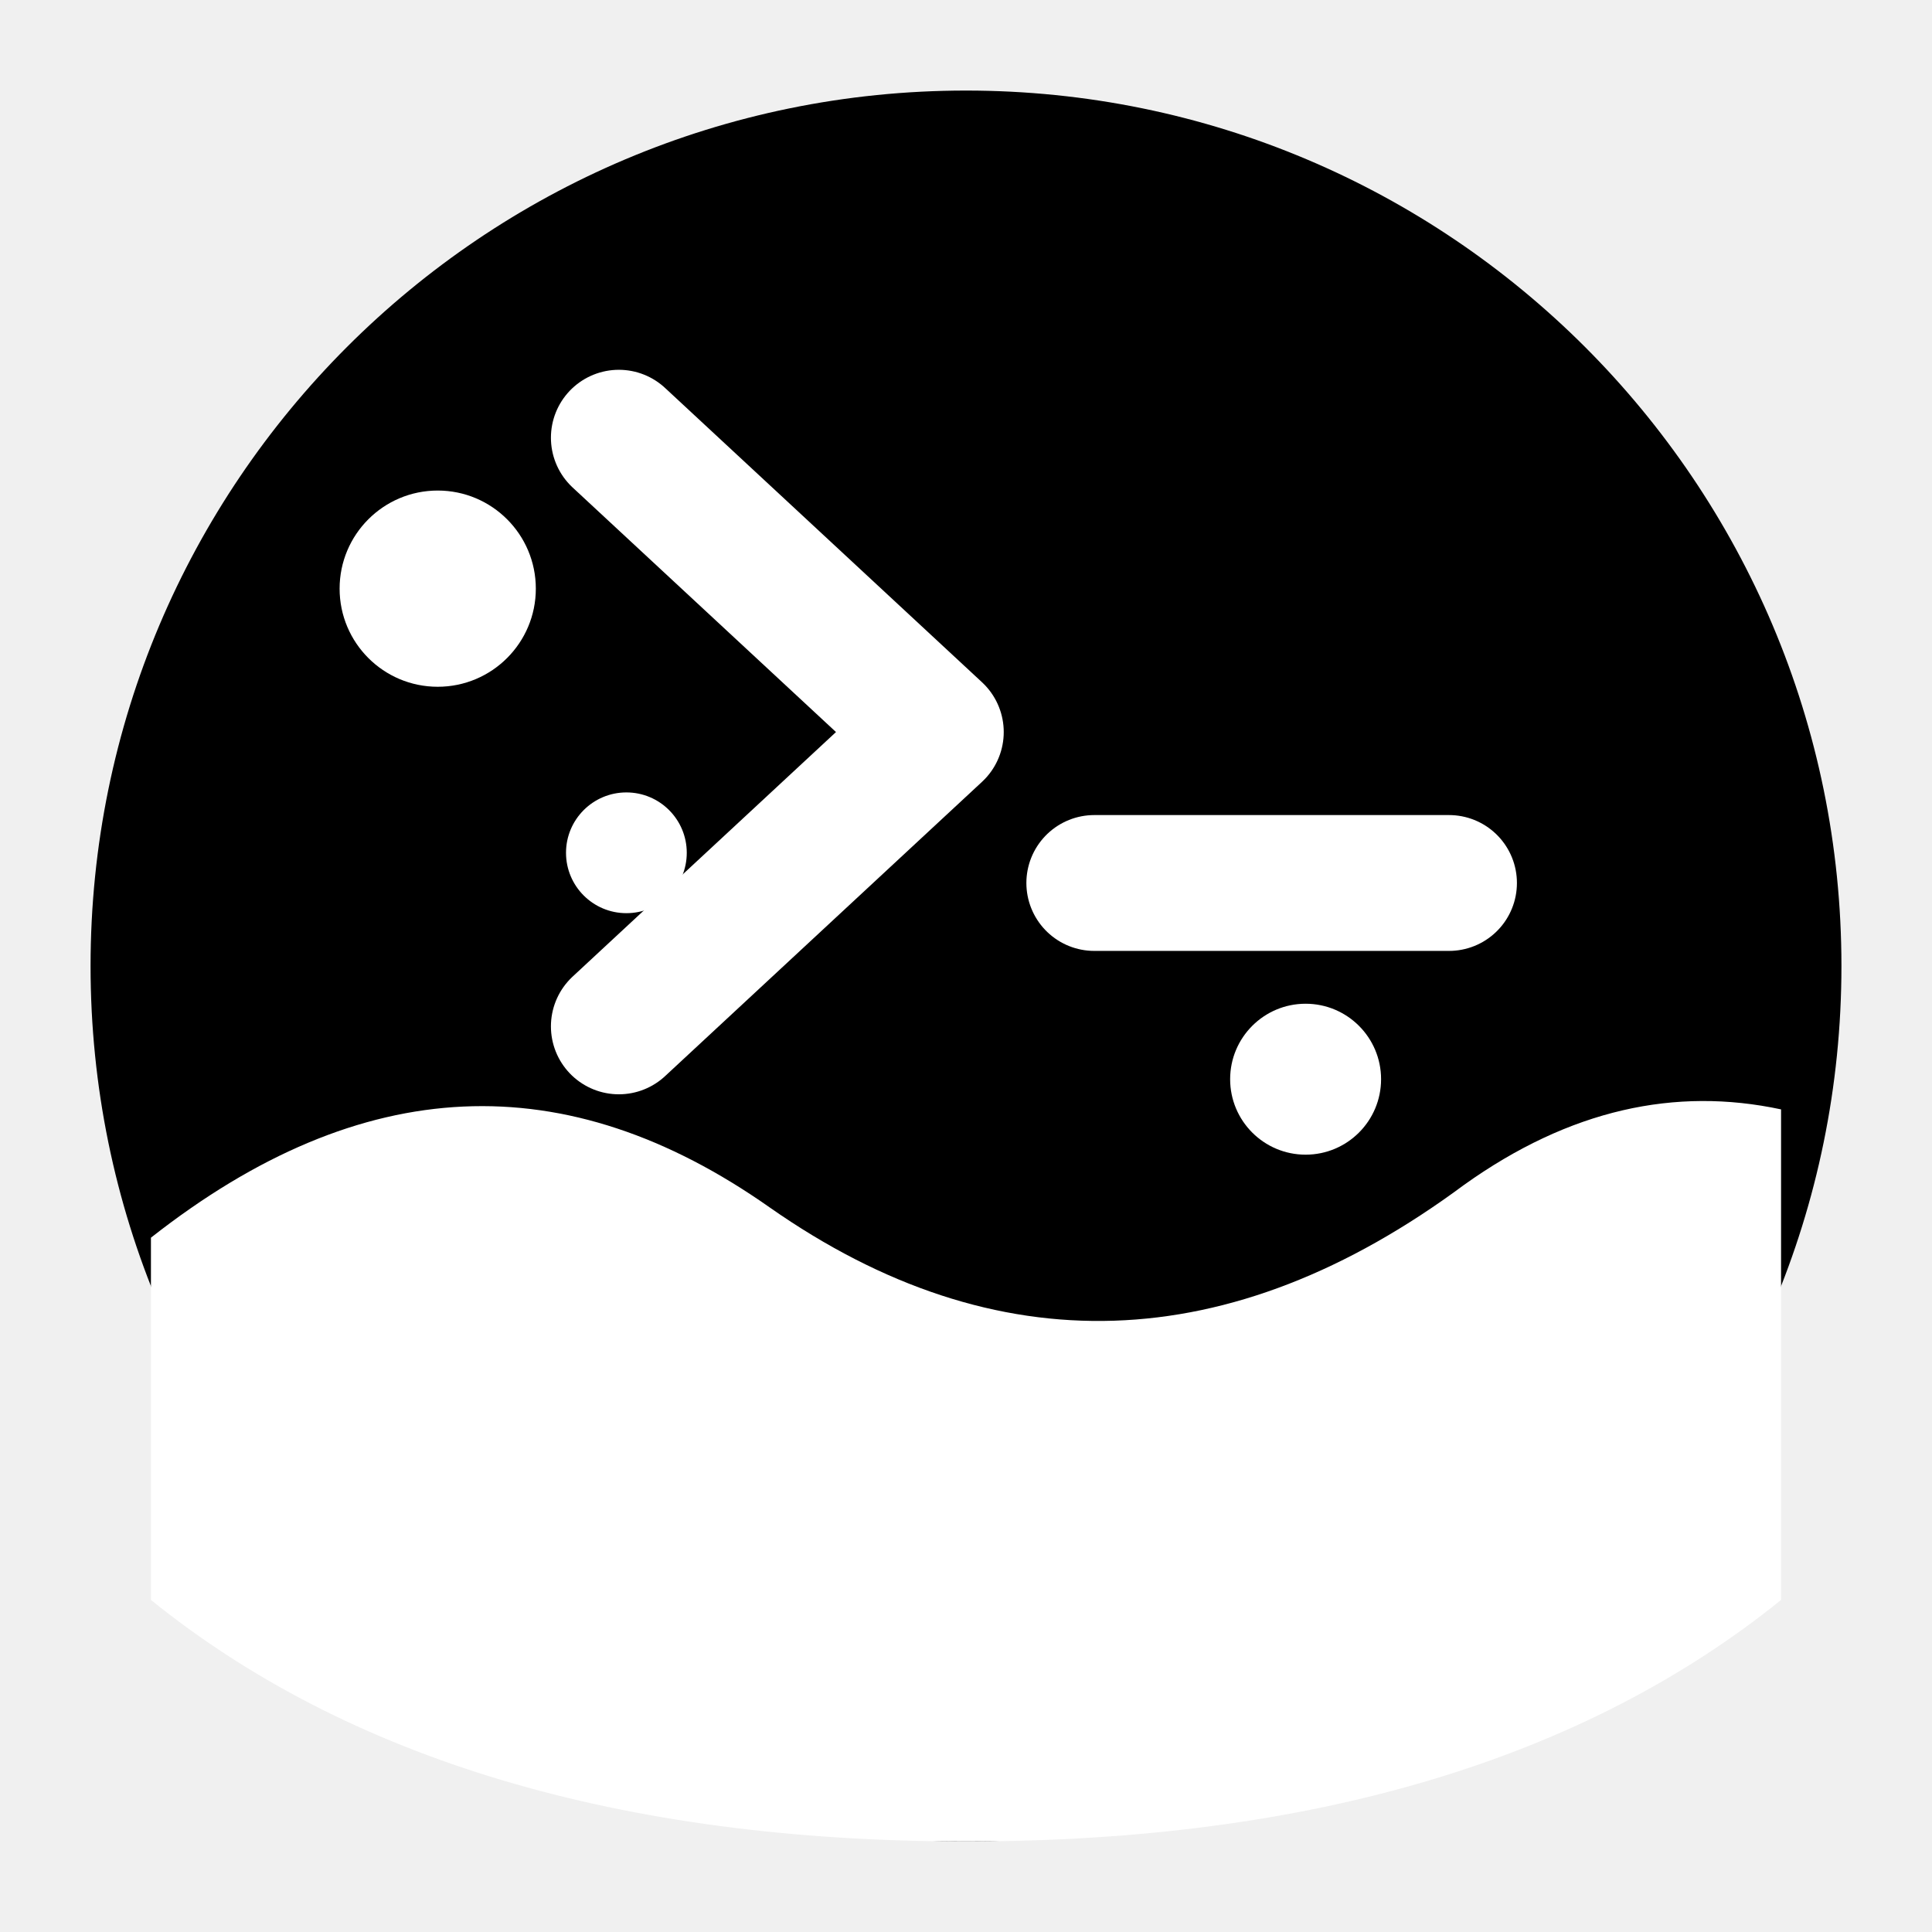
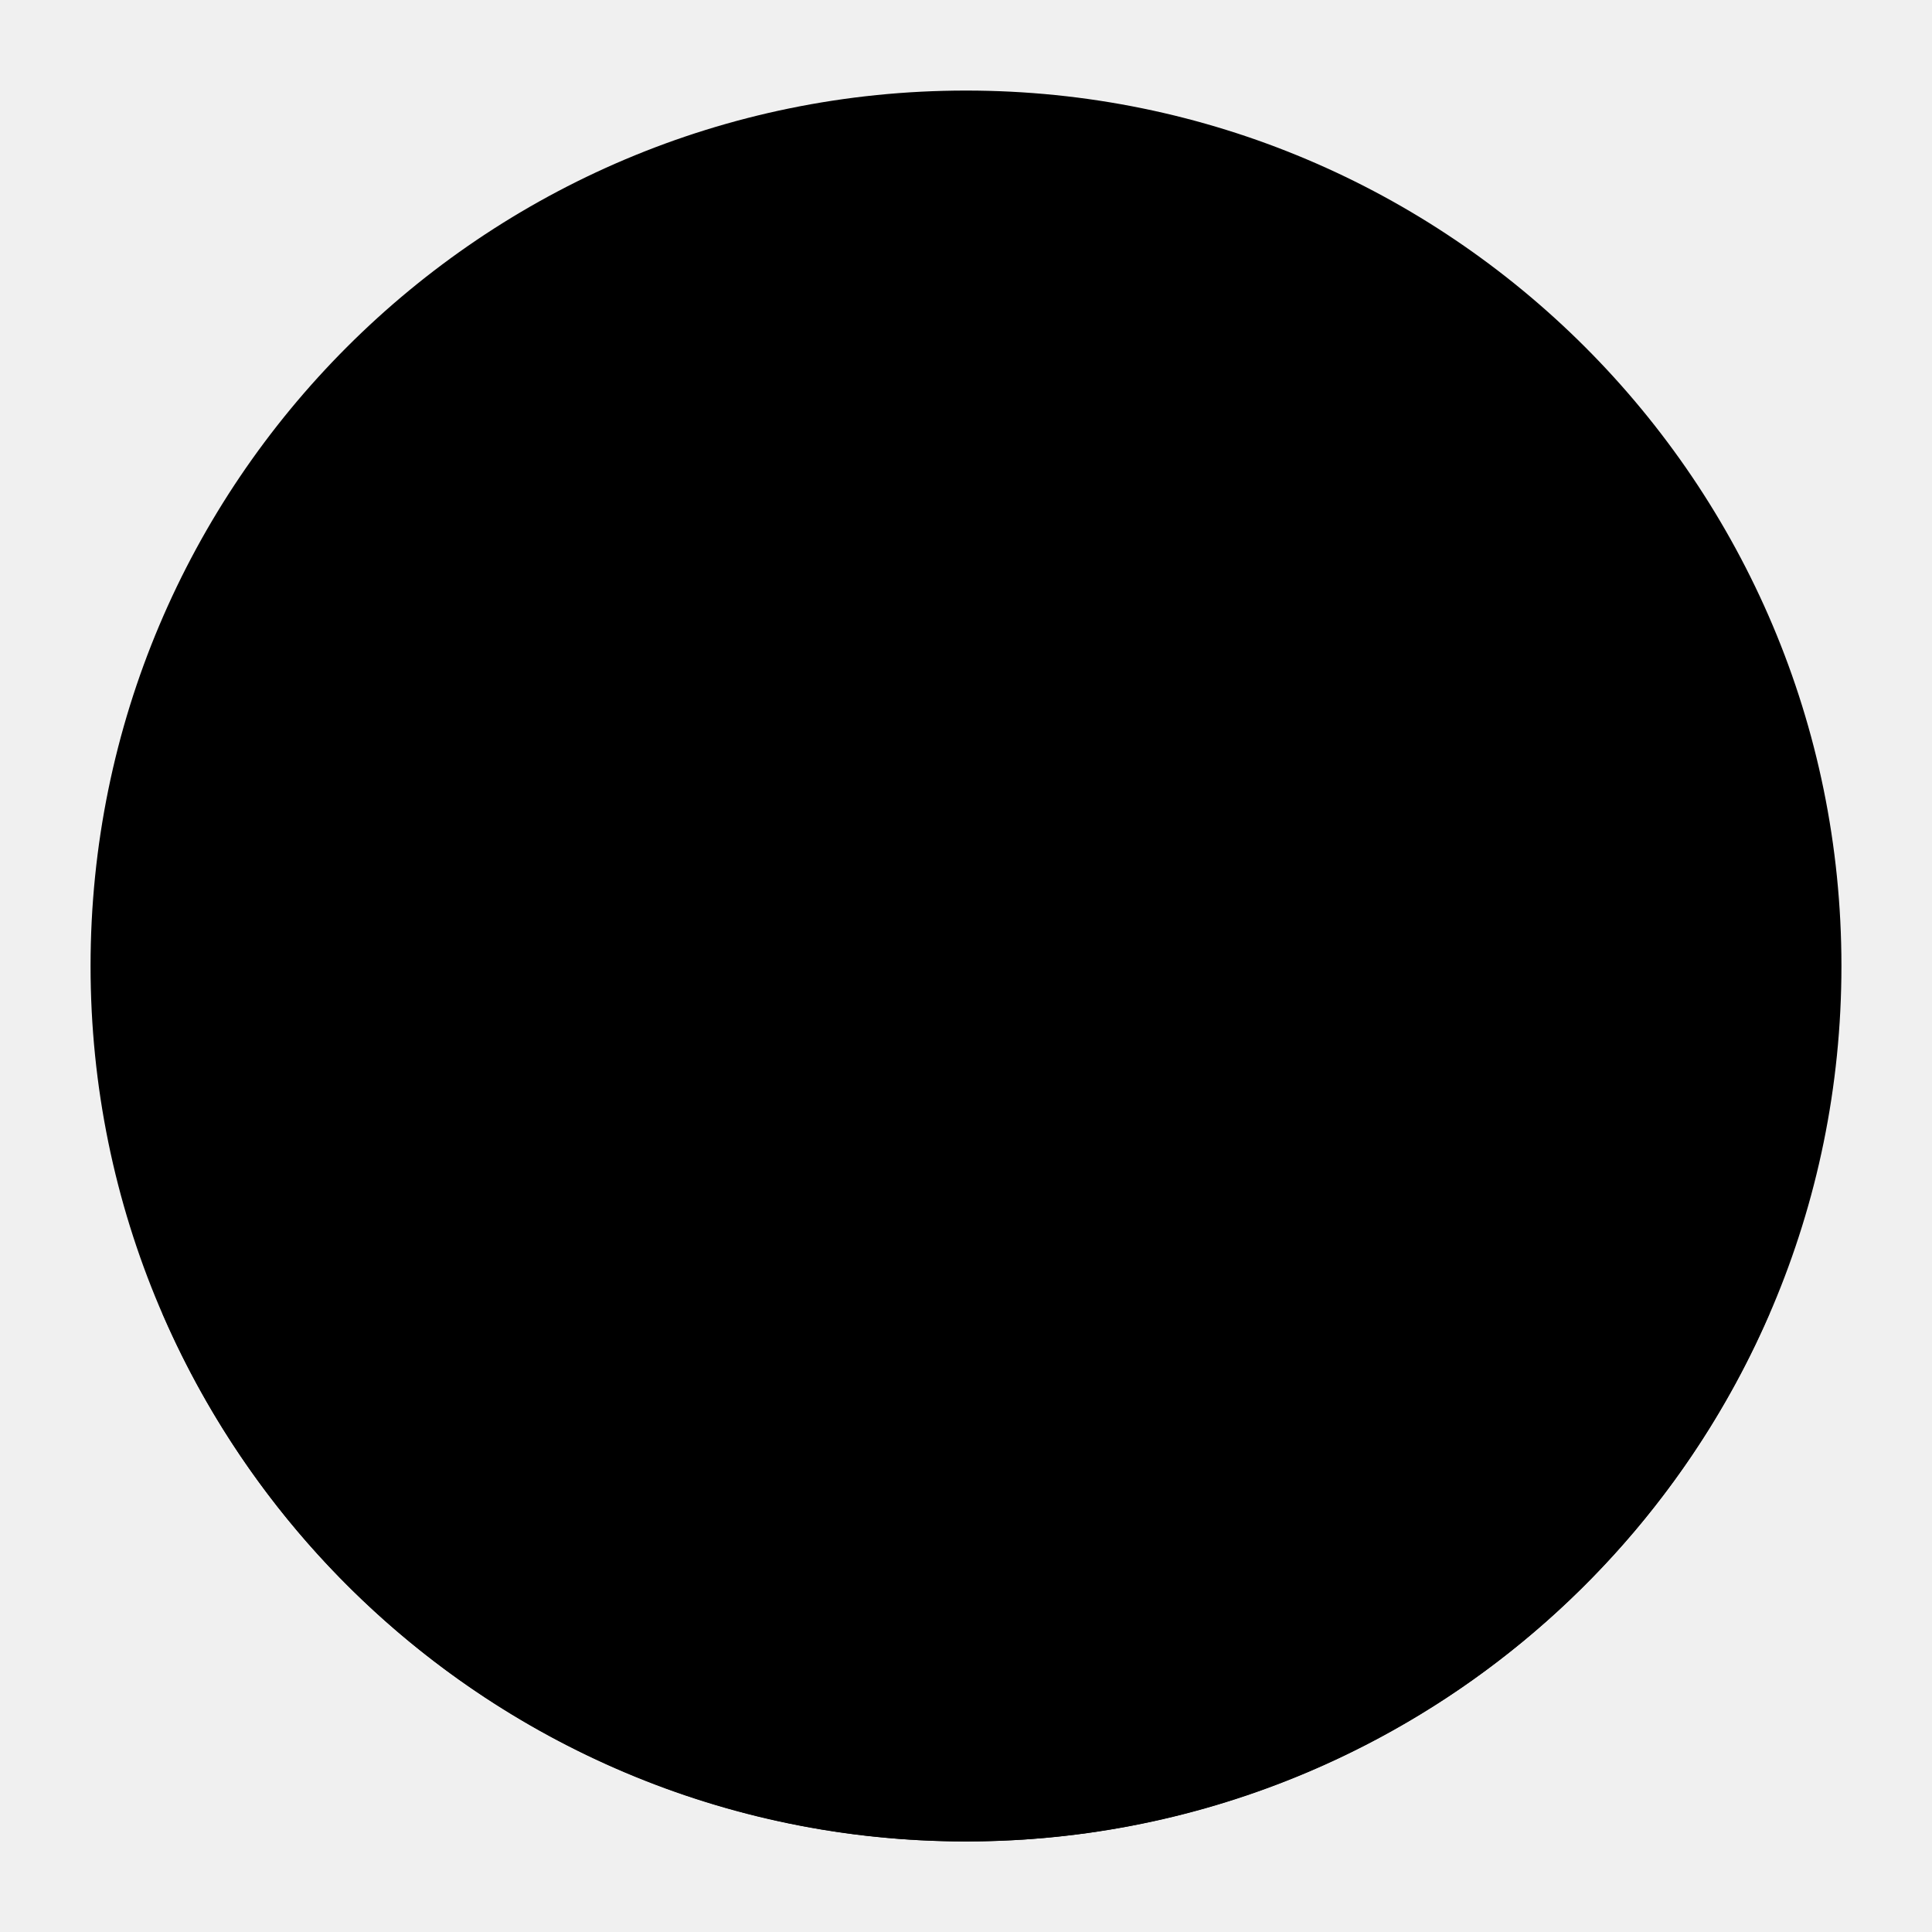
- <svg xmlns="http://www.w3.org/2000/svg" viewBox="0 0 256 256" role="img" aria-labelledby="title">
-   <circle cx="128" cy="128" r="116" fill="#000" />
-   <path d="M20 164c28-22 55-23 82-4 30 21 61 20 92-3 14-10 28-13 42-10v65c-26 21-62 32-108 32-46 0-82-11-108-32z" fill="#fff" />
-   <circle cx="58" cy="78" r="13" fill="#fff" />
-   <circle cx="83" cy="113" r="8" fill="#fff" />
-   <circle cx="173" cy="143" r="10" fill="#fff" />
-   <path d="M82 58l42 39-42 39M145 117h47" fill="none" stroke="#fff" stroke-linecap="round" stroke-linejoin="round" stroke-width="18" />
+ <svg xmlns="http://www.w3.org/2000/svg" viewBox="0 0 256 256" role="img" aria-labelledby="soda-os-symbol-title">
+   <style>
+     circle, path { fill: #000; }
+     path[stroke] { fill: none; stroke: #000; }
+   </style>
+   <circle cx="128" cy="128" r="116" fill="#06245B" />
+   <path d="M21.511 174        C49 154 77 151 105 171        C134 191 164 196 195 174        C212 162 224 161 234.489 174        A116 116 0 0 1 21.511 174        Z" fill="#10D7E8" />
+   <g fill="#10D7E8">
+     <circle cx="193" cy="65" r="11" />
+     <circle cx="213" cy="96" r="7" />
+     <circle cx="217" cy="131" r="9" />
+   </g>
+   <path d="M79 62L118 98L79 134" fill="none" stroke="#FFFFFF" stroke-width="18" stroke-linecap="round" stroke-linejoin="round" />
+   <path d="M145 138H187" fill="none" stroke="#10D7E8" stroke-width="16" stroke-linecap="round" />
</svg>
